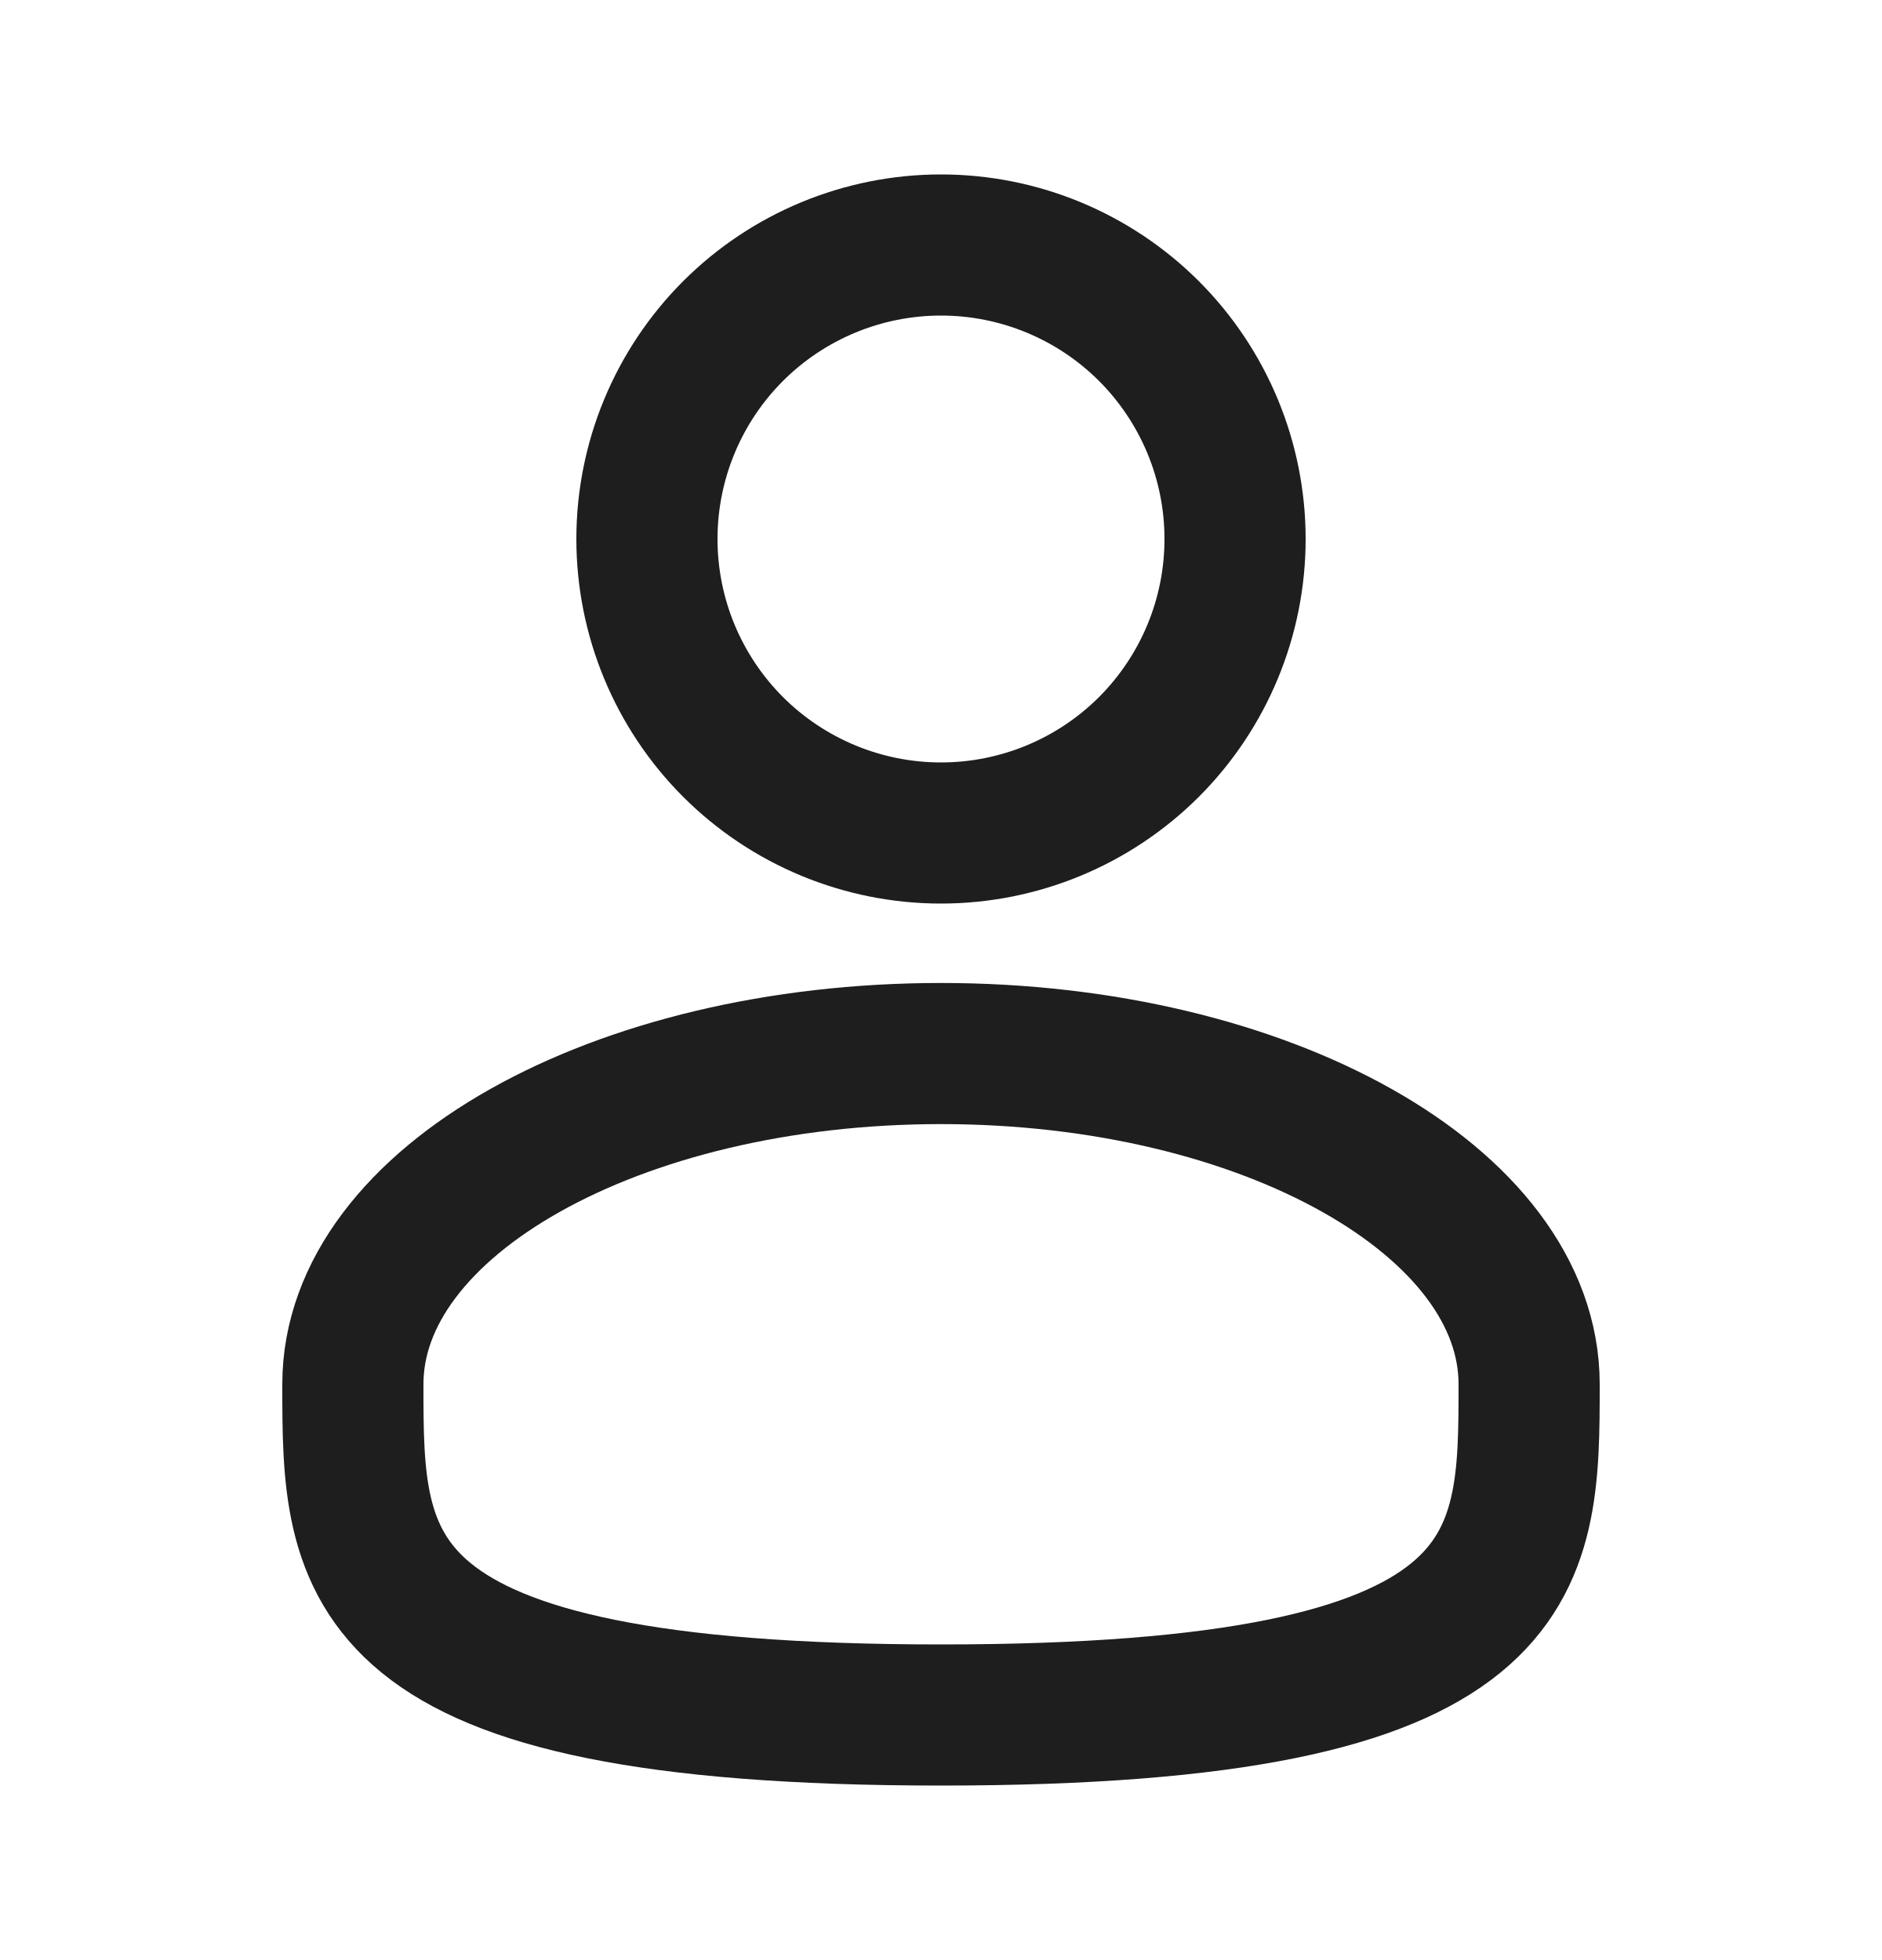
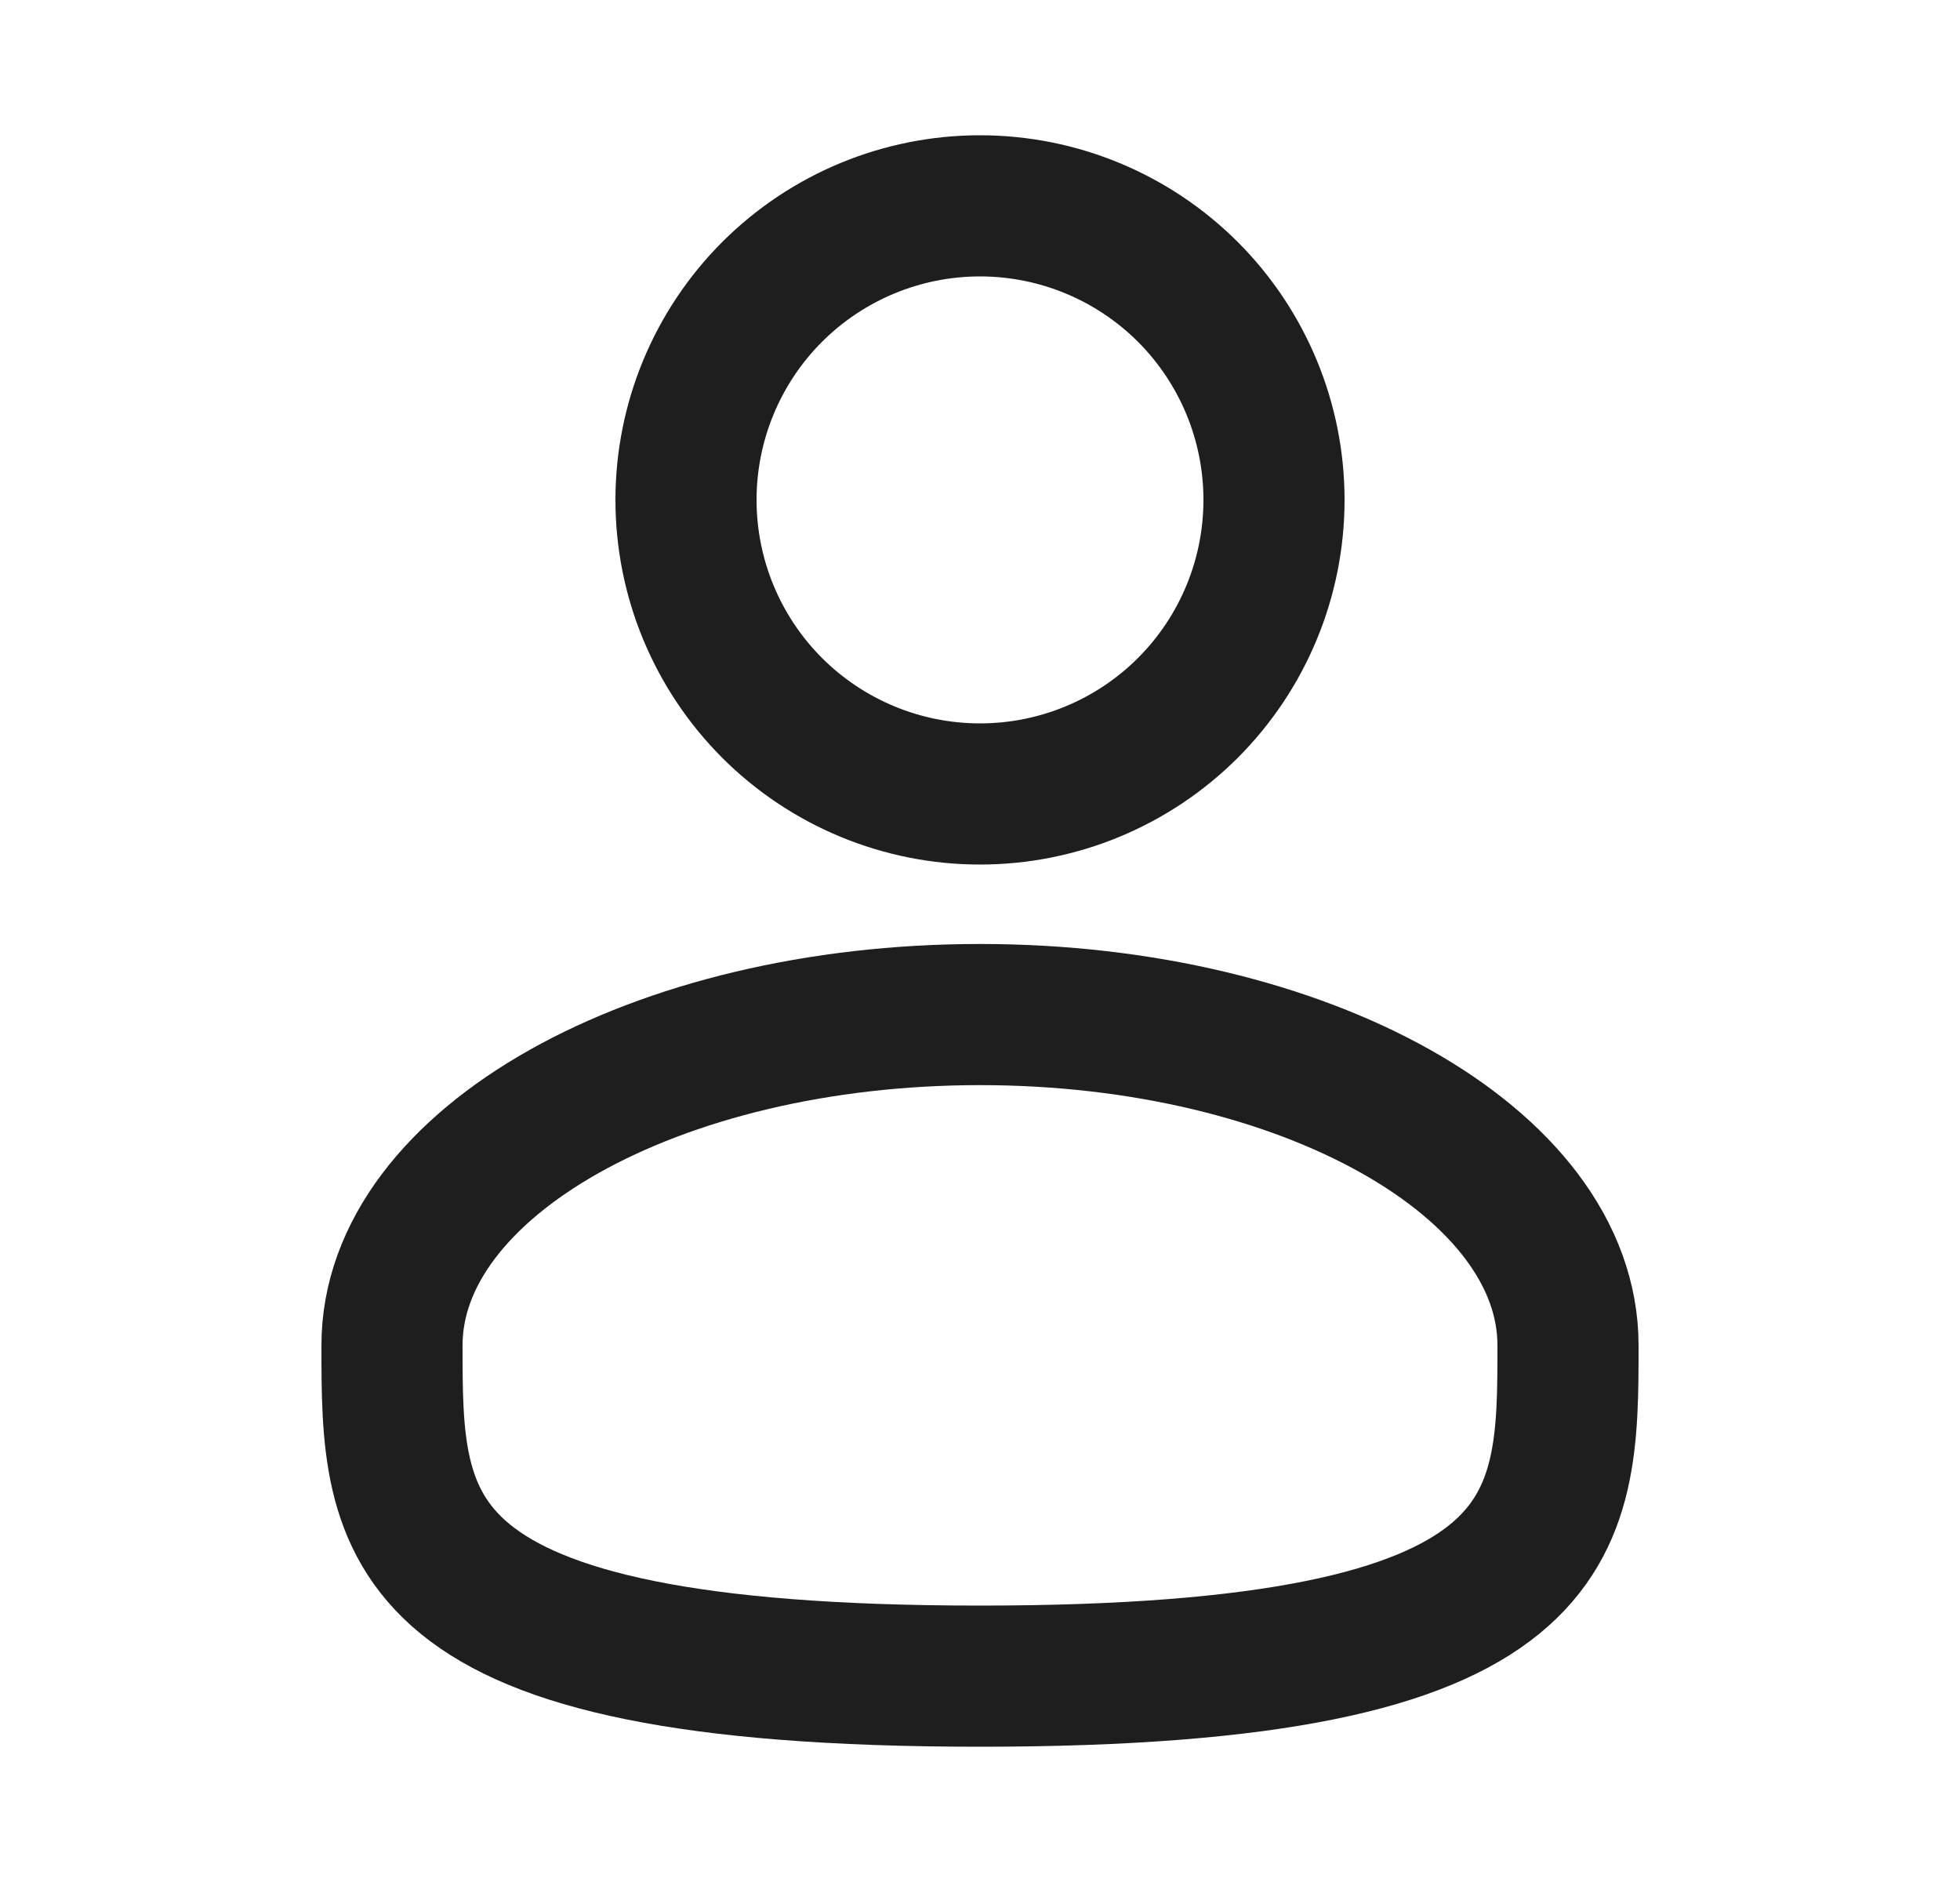
- <svg xmlns="http://www.w3.org/2000/svg" width="24" height="25" viewBox="0 0 24 25" fill="none">
-   <path d="M8.25 6.875C8.25 7.87 8.645 8.823 9.348 9.527C10.052 10.23 11.005 10.625 12 10.625C12.995 10.625 13.948 10.23 14.652 9.527C15.355 8.823 15.75 7.87 15.75 6.875C15.75 5.88 15.355 4.927 14.652 4.223C13.948 3.52 12.995 3.125 12 3.125C11.005 3.125 10.052 3.52 9.348 4.223C8.645 4.927 8.25 5.88 8.25 6.875Z" stroke="#1E1E1E" stroke-width="1.8" />
-   <path d="M19.5 17.656C19.5 19.986 19.5 21.875 12 21.875C4.5 21.875 4.5 19.986 4.5 17.656C4.5 15.326 7.858 13.438 12 13.438C16.142 13.438 19.5 15.326 19.5 17.656Z" stroke="#1E1E1E" stroke-width="1.8" />
+ <svg xmlns="http://www.w3.org/2000/svg" width="25" height="24" viewBox="0 0 25 24" fill="none">
+   <path d="M8.75 6.375C8.75 7.37 9.145 8.323 9.848 9.027C10.552 9.73 11.505 10.125 12.5 10.125C13.495 10.125 14.448 9.73 15.152 9.027C15.855 8.323 16.25 7.37 16.25 6.375C16.25 5.38 15.855 4.427 15.152 3.723C14.448 3.02 13.495 2.625 12.5 2.625C11.505 2.625 10.552 3.02 9.848 3.723C9.145 4.427 8.75 5.38 8.75 6.375Z" stroke="#1E1E1E" stroke-width="1.8" />
+   <path d="M20 17.156C20 19.486 20 21.375 12.5 21.375C5 21.375 5 19.486 5 17.156C5 14.826 8.358 12.938 12.5 12.938C16.642 12.938 20 14.826 20 17.156Z" stroke="#1E1E1E" stroke-width="1.8" />
</svg>
